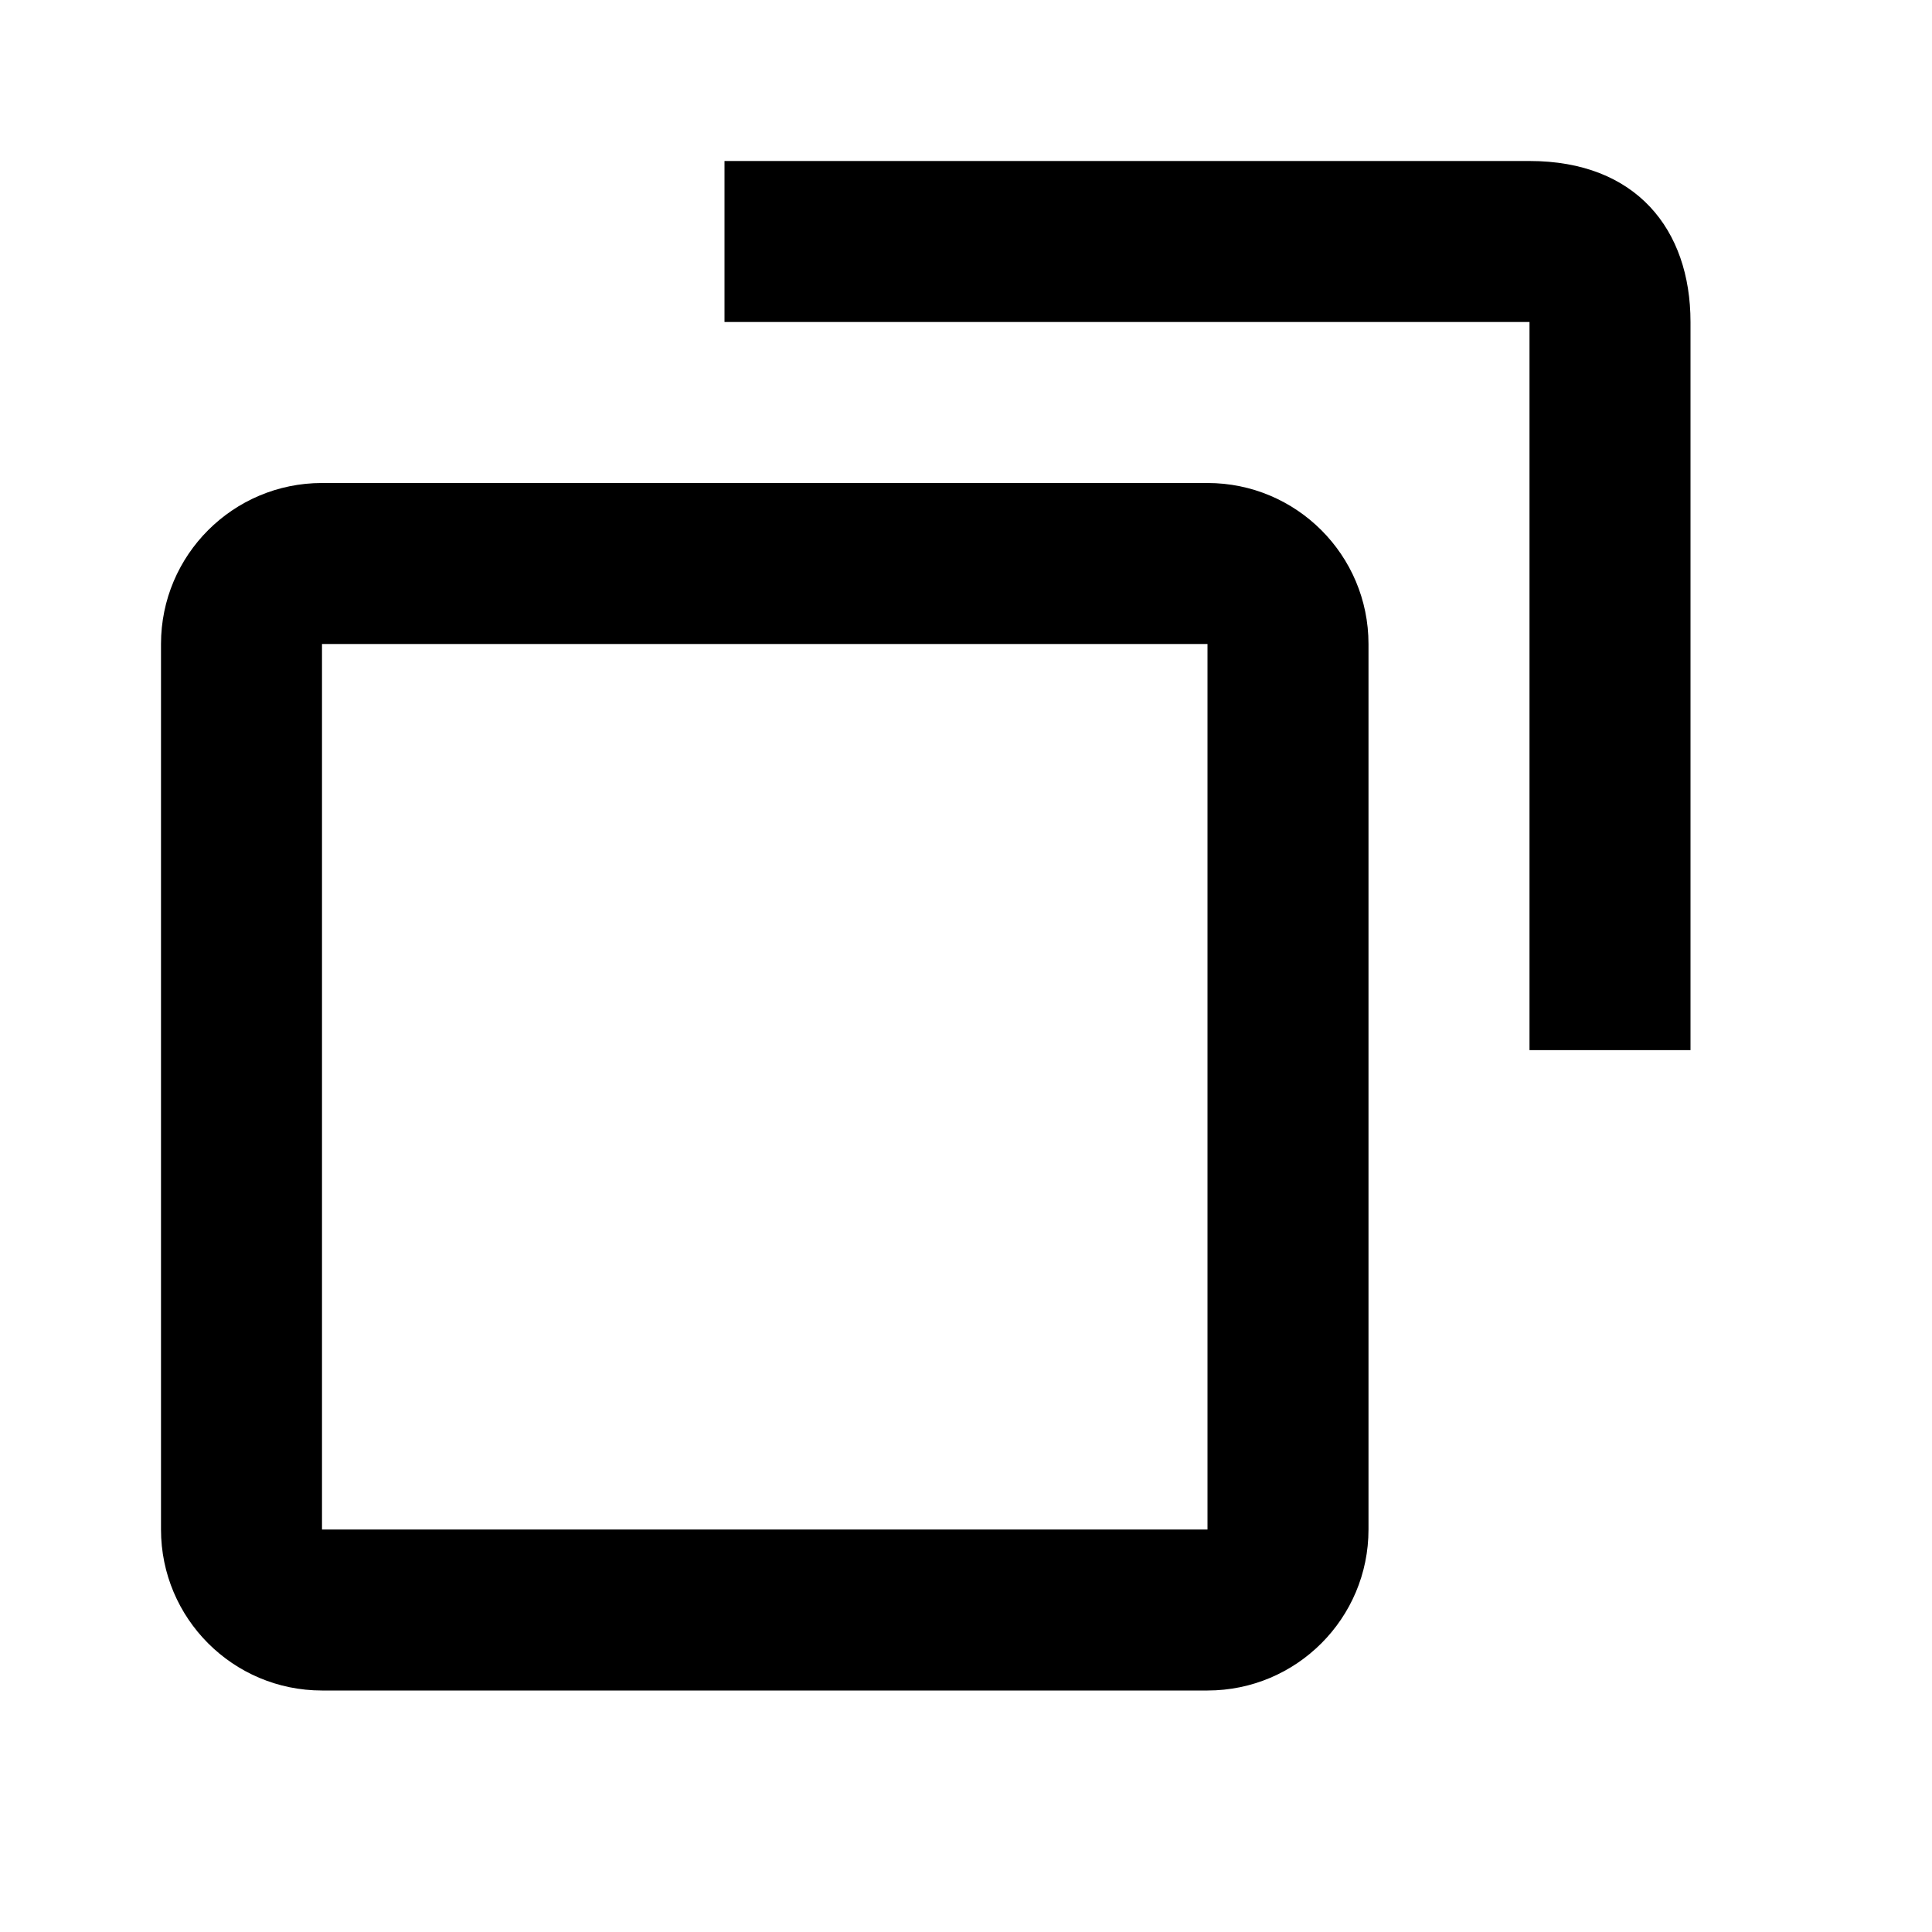
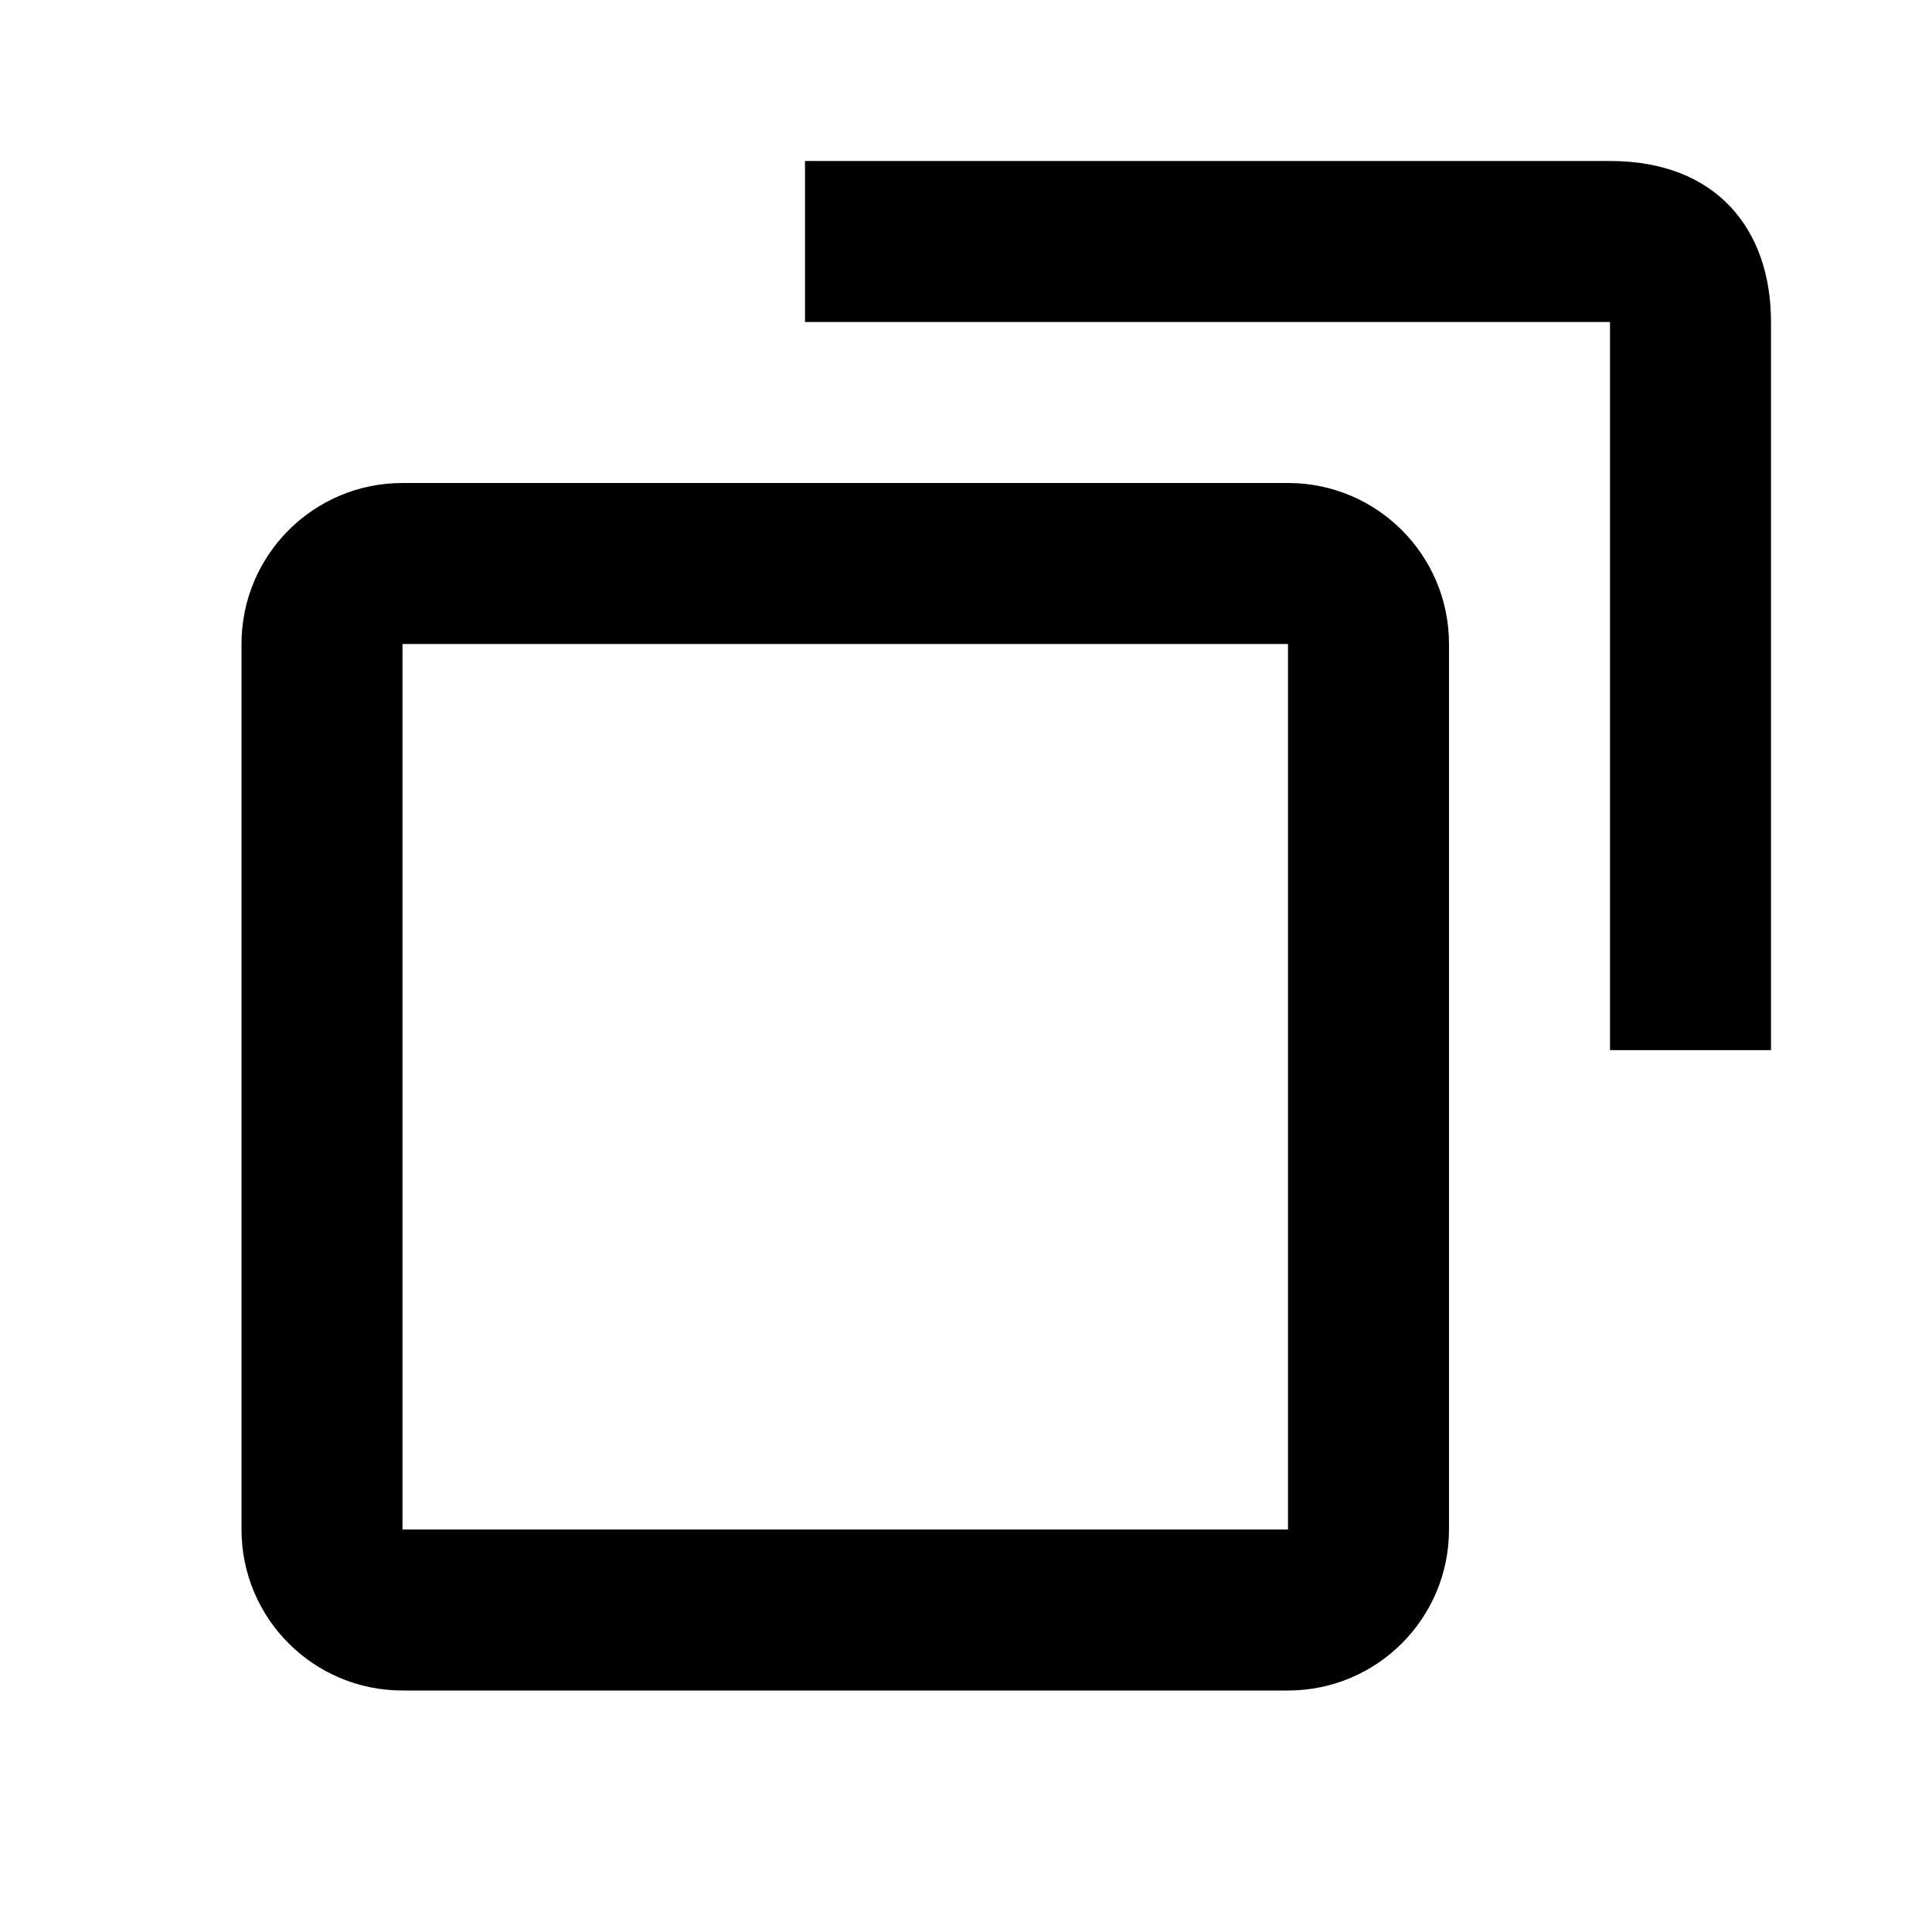
<svg xmlns="http://www.w3.org/2000/svg" viewBox="0 0 24 24">
-   <path transform="translate(2 2)" id="a" d="M7 2V0h10c1.322 0 2 .848 2 2v9.045h-2V2H7zM2 4h11a2 2 0 0 1 2 2v11a2 2 0 0 1-2 2H2a2 2 0 0 1-2-2V6a2 2 0 0 1 2-2zm0 2v11h11V6H2z" />
+   <path d="M10,4 L10,2 L20,2 C21.322,2 22,2.848 22,4 L22,13.045 L20,13.045 L20,4 L10,4 Z M5,6 L16,6 C17.105,6 18,6.895 18,8 L18,19 C18,20.105 17.105,21 16,21 L5,21 C3.895,21 3,20.105 3,19 L3,8 C3,6.895 3.895,6 5,6 Z M5,8 L5,19 L16,19 L16,8 L5,8 Z" />
</svg>
